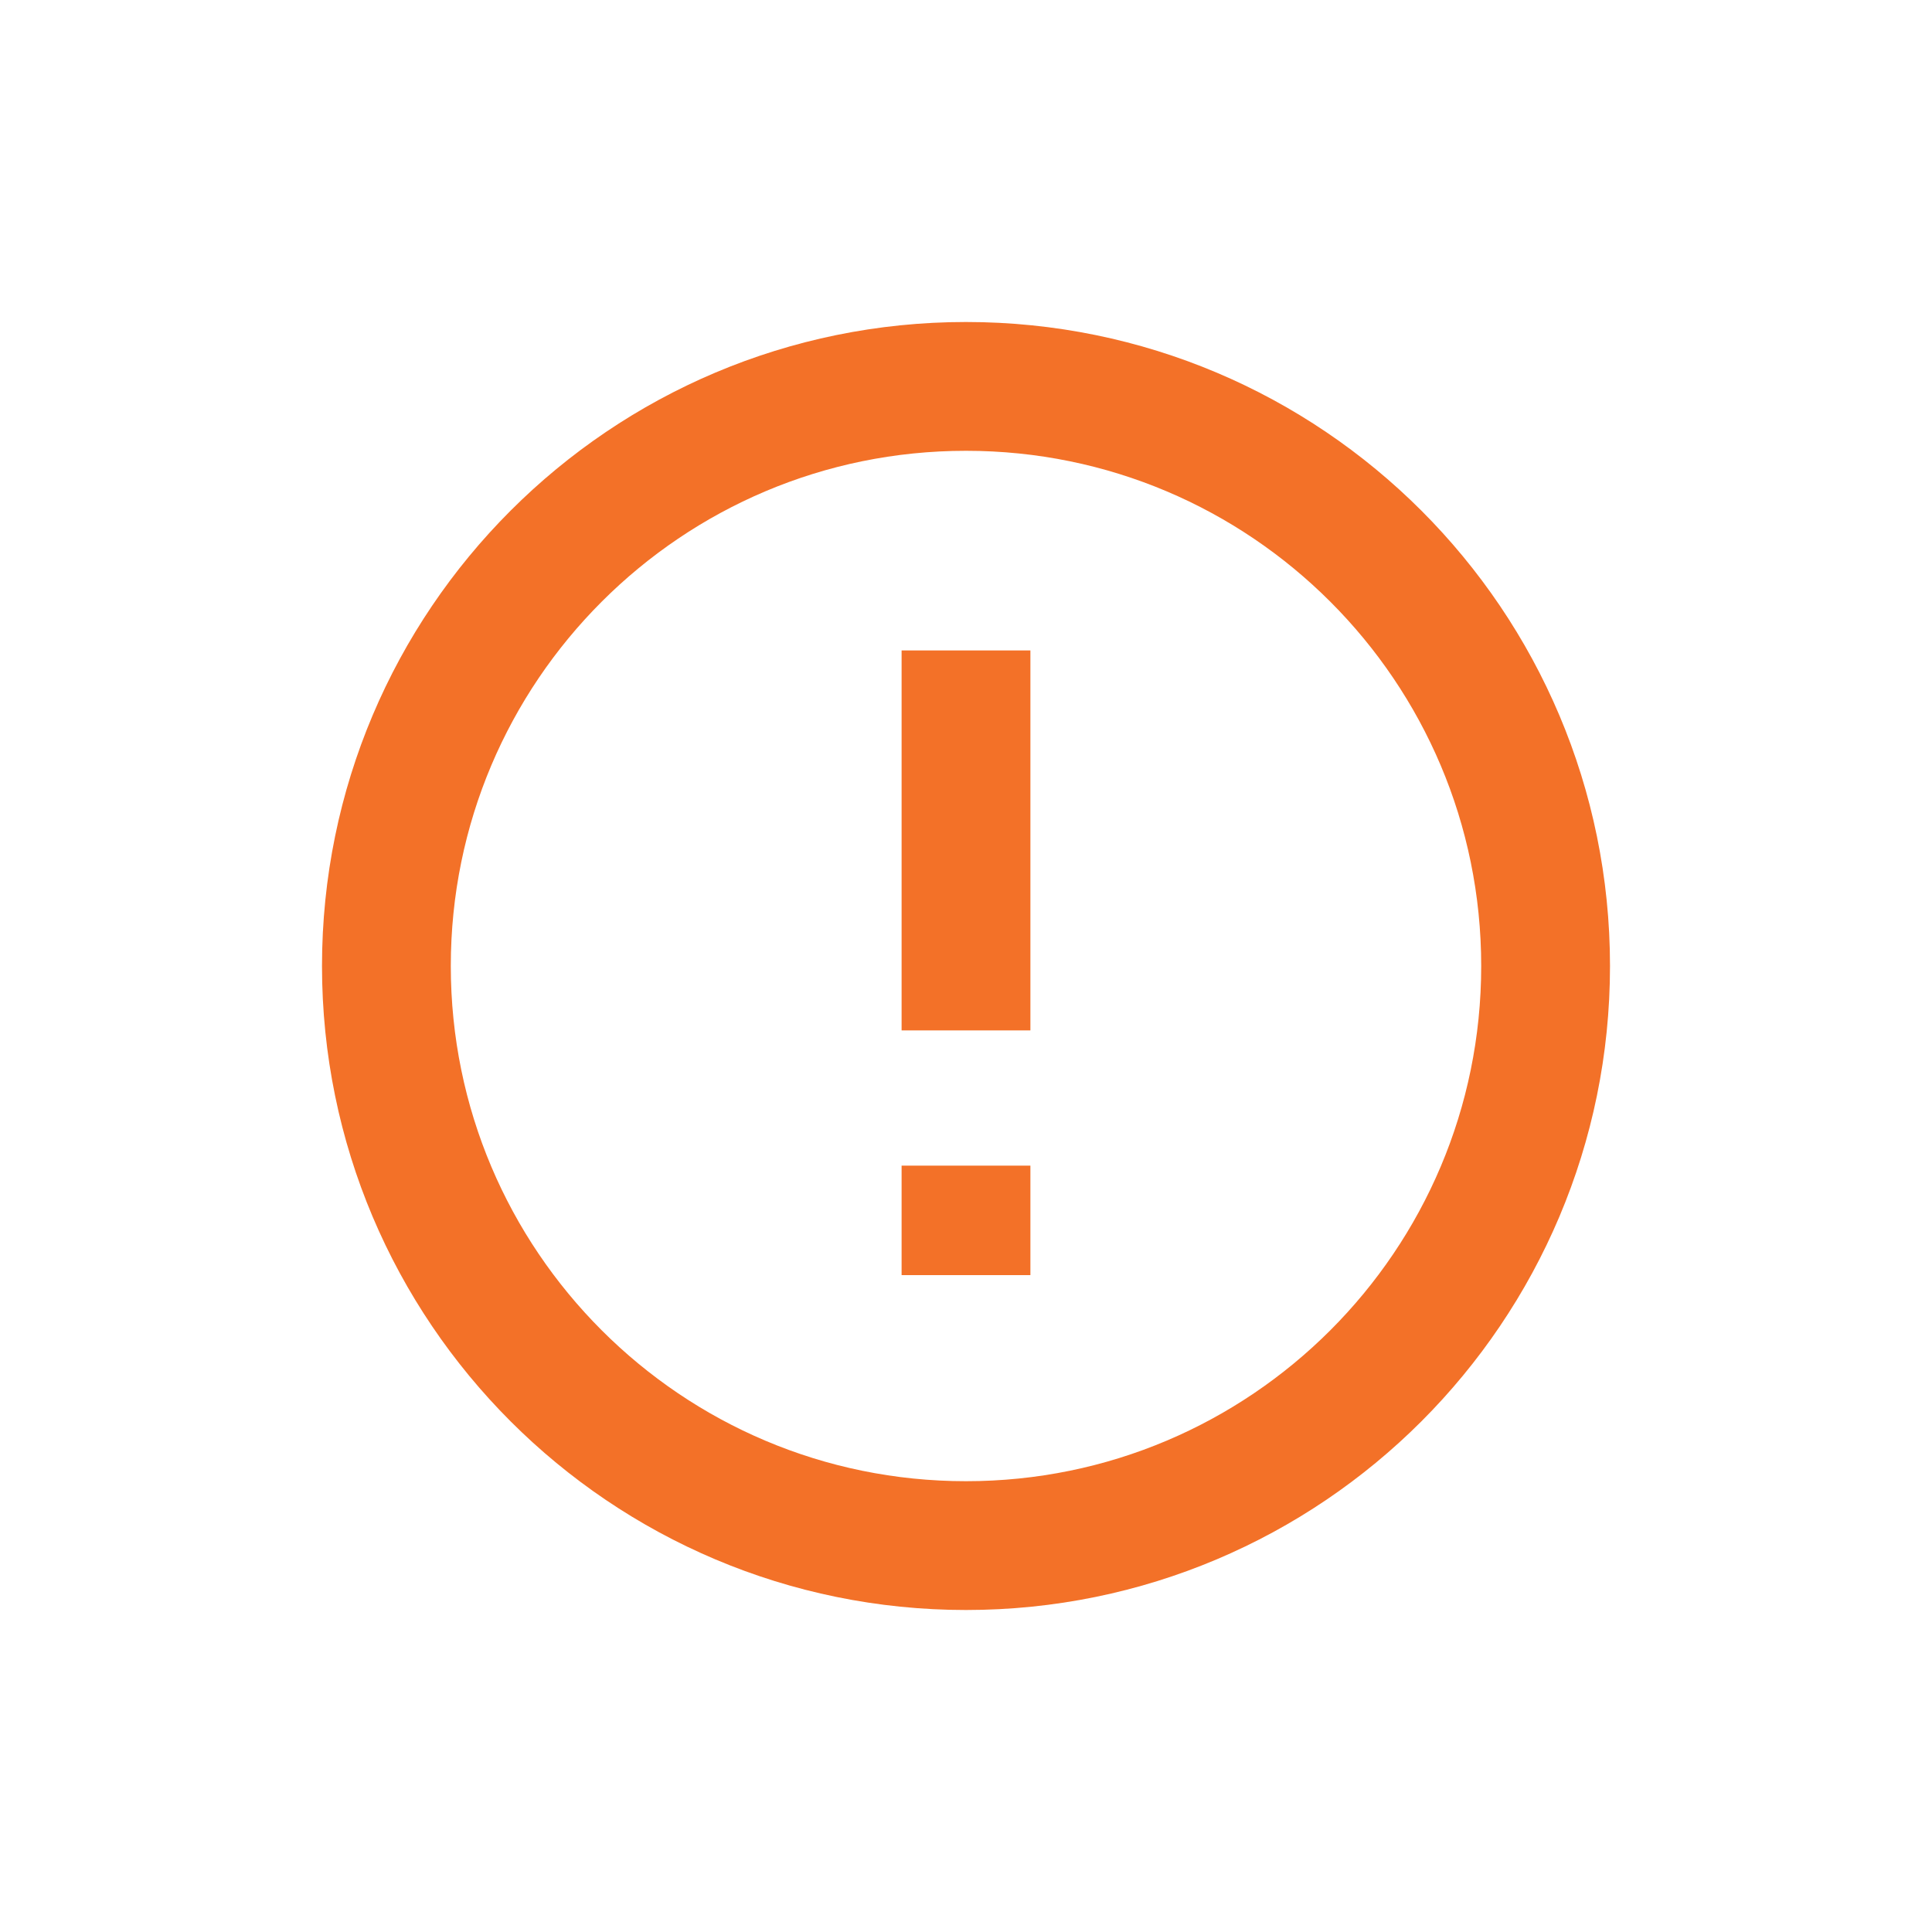
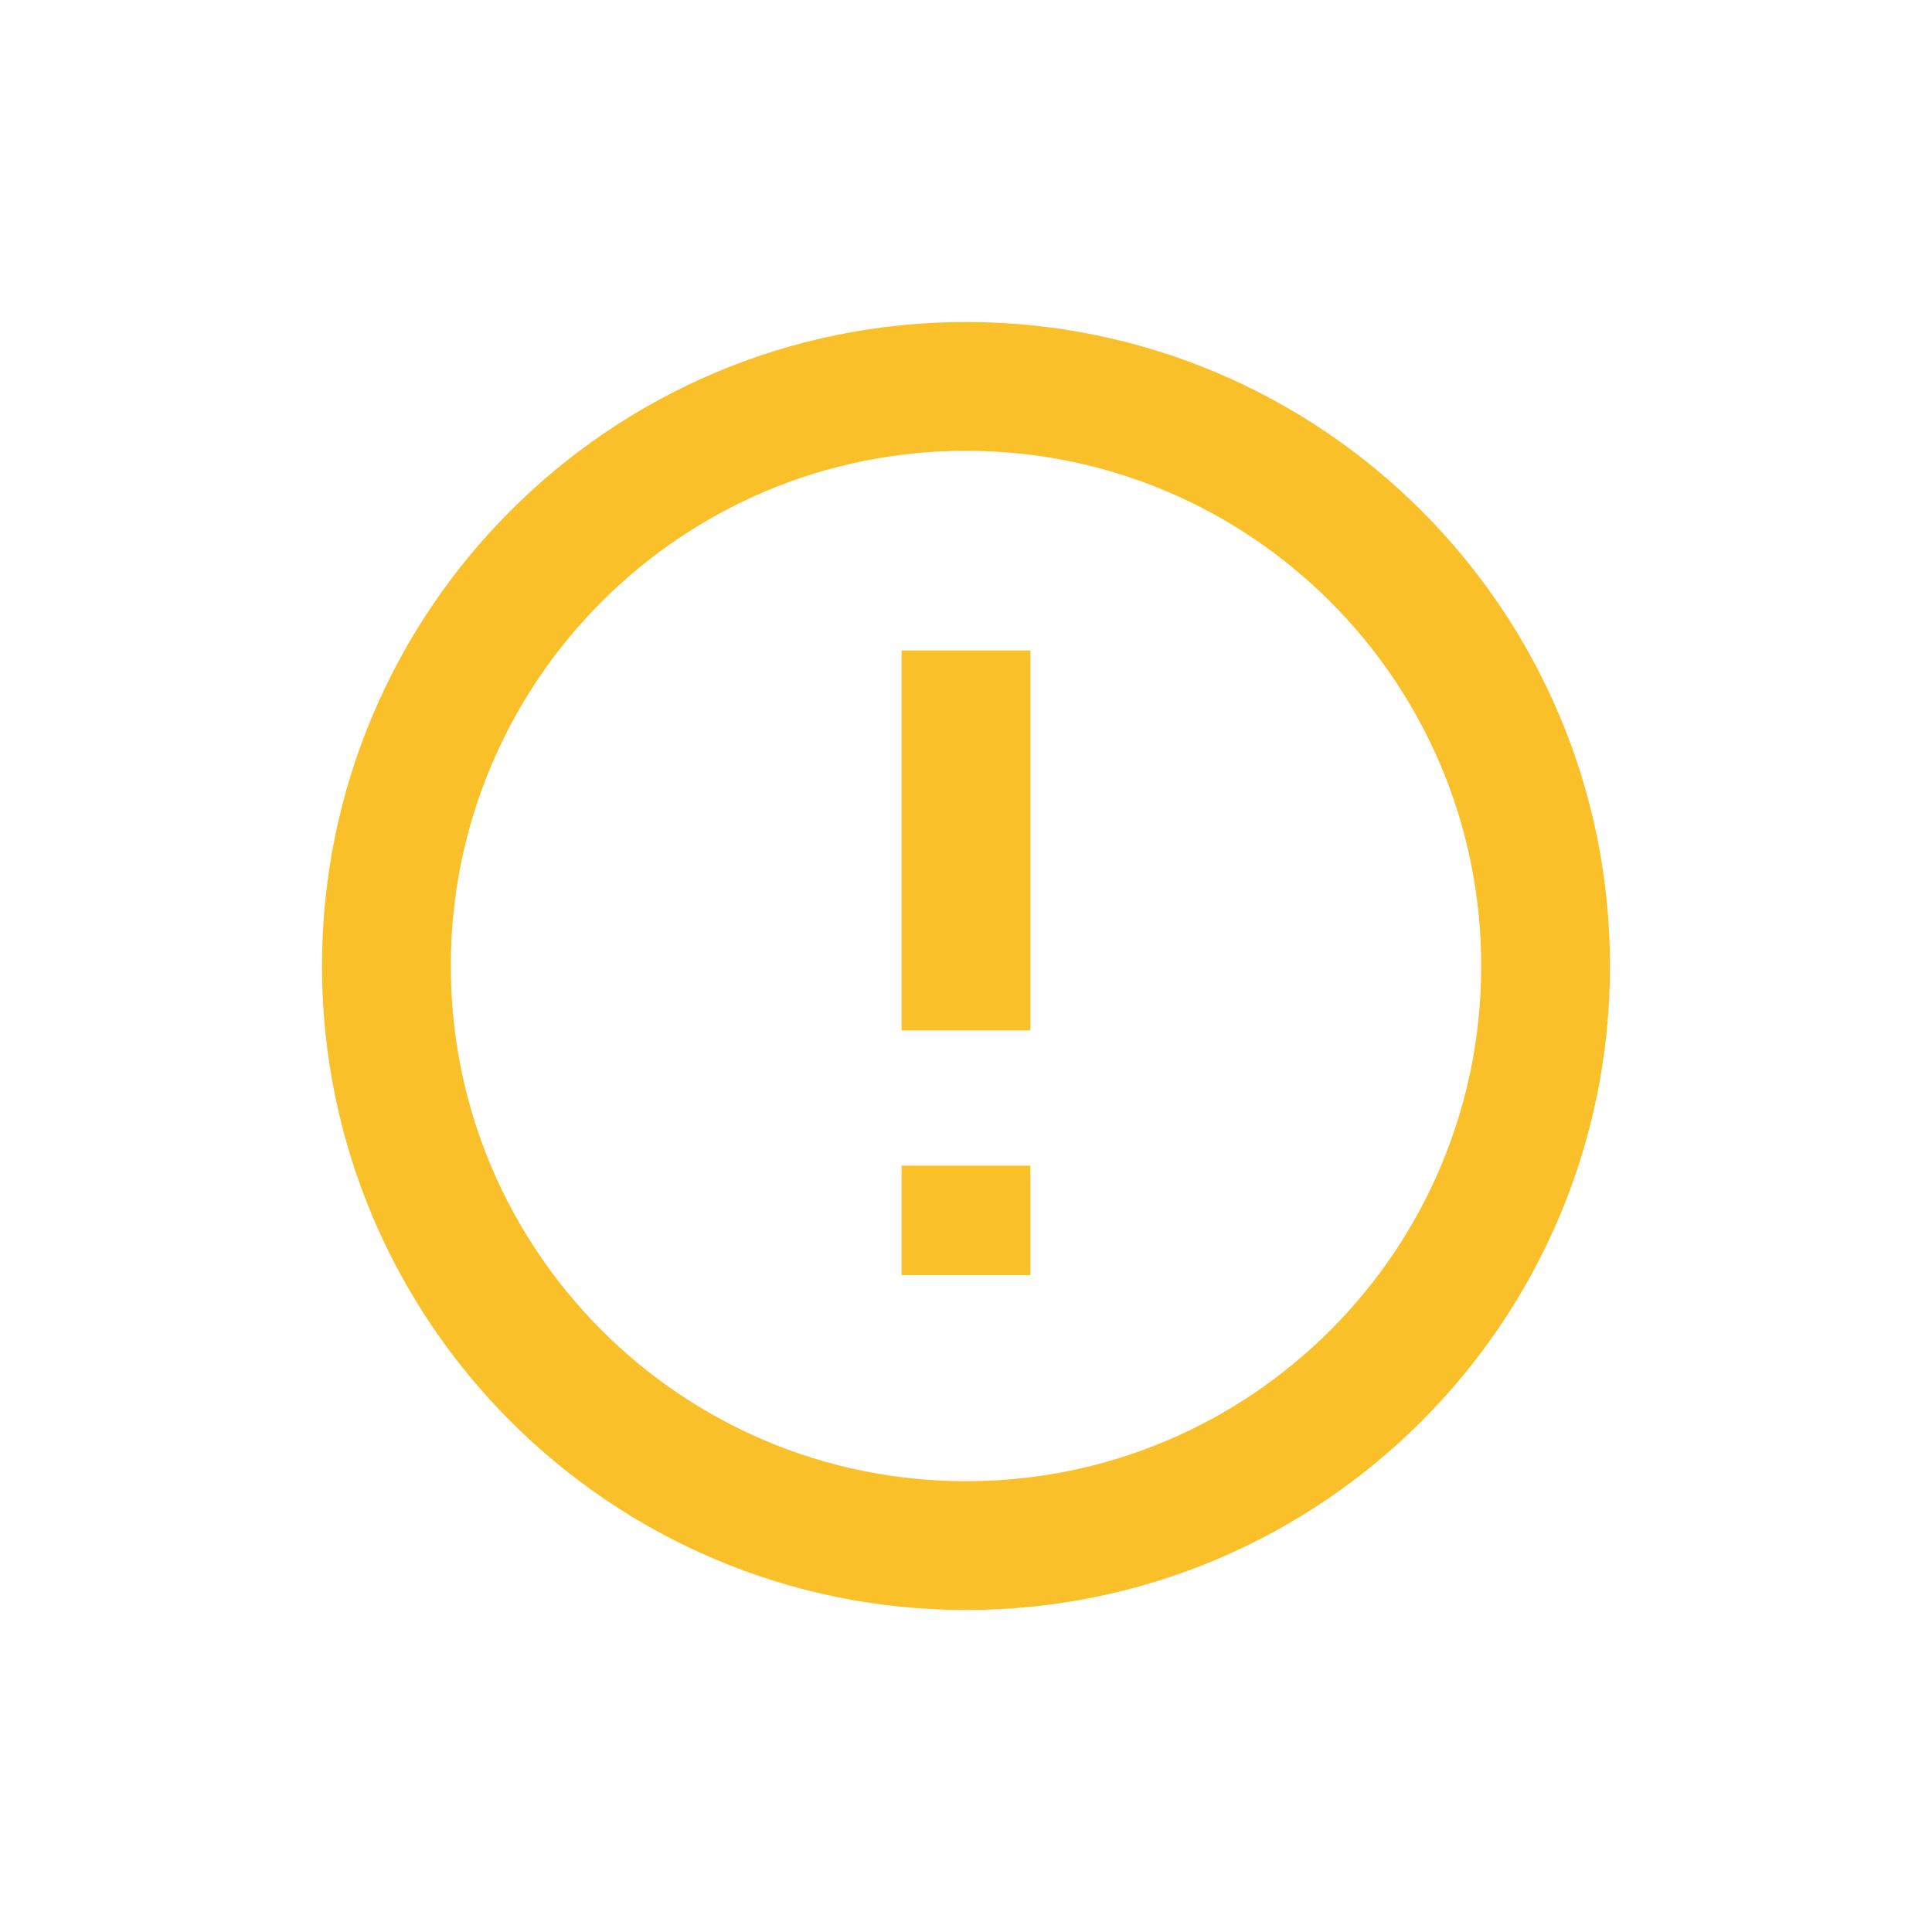
<svg xmlns="http://www.w3.org/2000/svg" version="1.1" id="Layer_1" x="0px" y="0px" viewBox="0 0 30 30" enable-background="new 0 0 30 30" xml:space="preserve">
-   <circle fill="none" stroke="#F37128" stroke-width="2" stroke-miterlimit="10" cx="15" cy="15" r="9" />
-   <line fill="none" stroke="#F37128" stroke-width="2" stroke-miterlimit="10" x1="15" y1="10.1" x2="15" y2="16" />
-   <line fill="none" stroke="#F37128" stroke-width="2" stroke-miterlimit="10" x1="15" y1="18.1" x2="15" y2="19.8" />
+   <circle fill="none" stroke="#f9c029" stroke-width="2" stroke-miterlimit="10" cx="15" cy="15" r="9" />
+   <line fill="none" stroke="#f9c029" stroke-width="2" stroke-miterlimit="10" x1="15" y1="10.1" x2="15" y2="16" />
+   <line fill="none" stroke="#f9c029" stroke-width="2" stroke-miterlimit="10" x1="15" y1="18.1" x2="15" y2="19.8" />
</svg>
